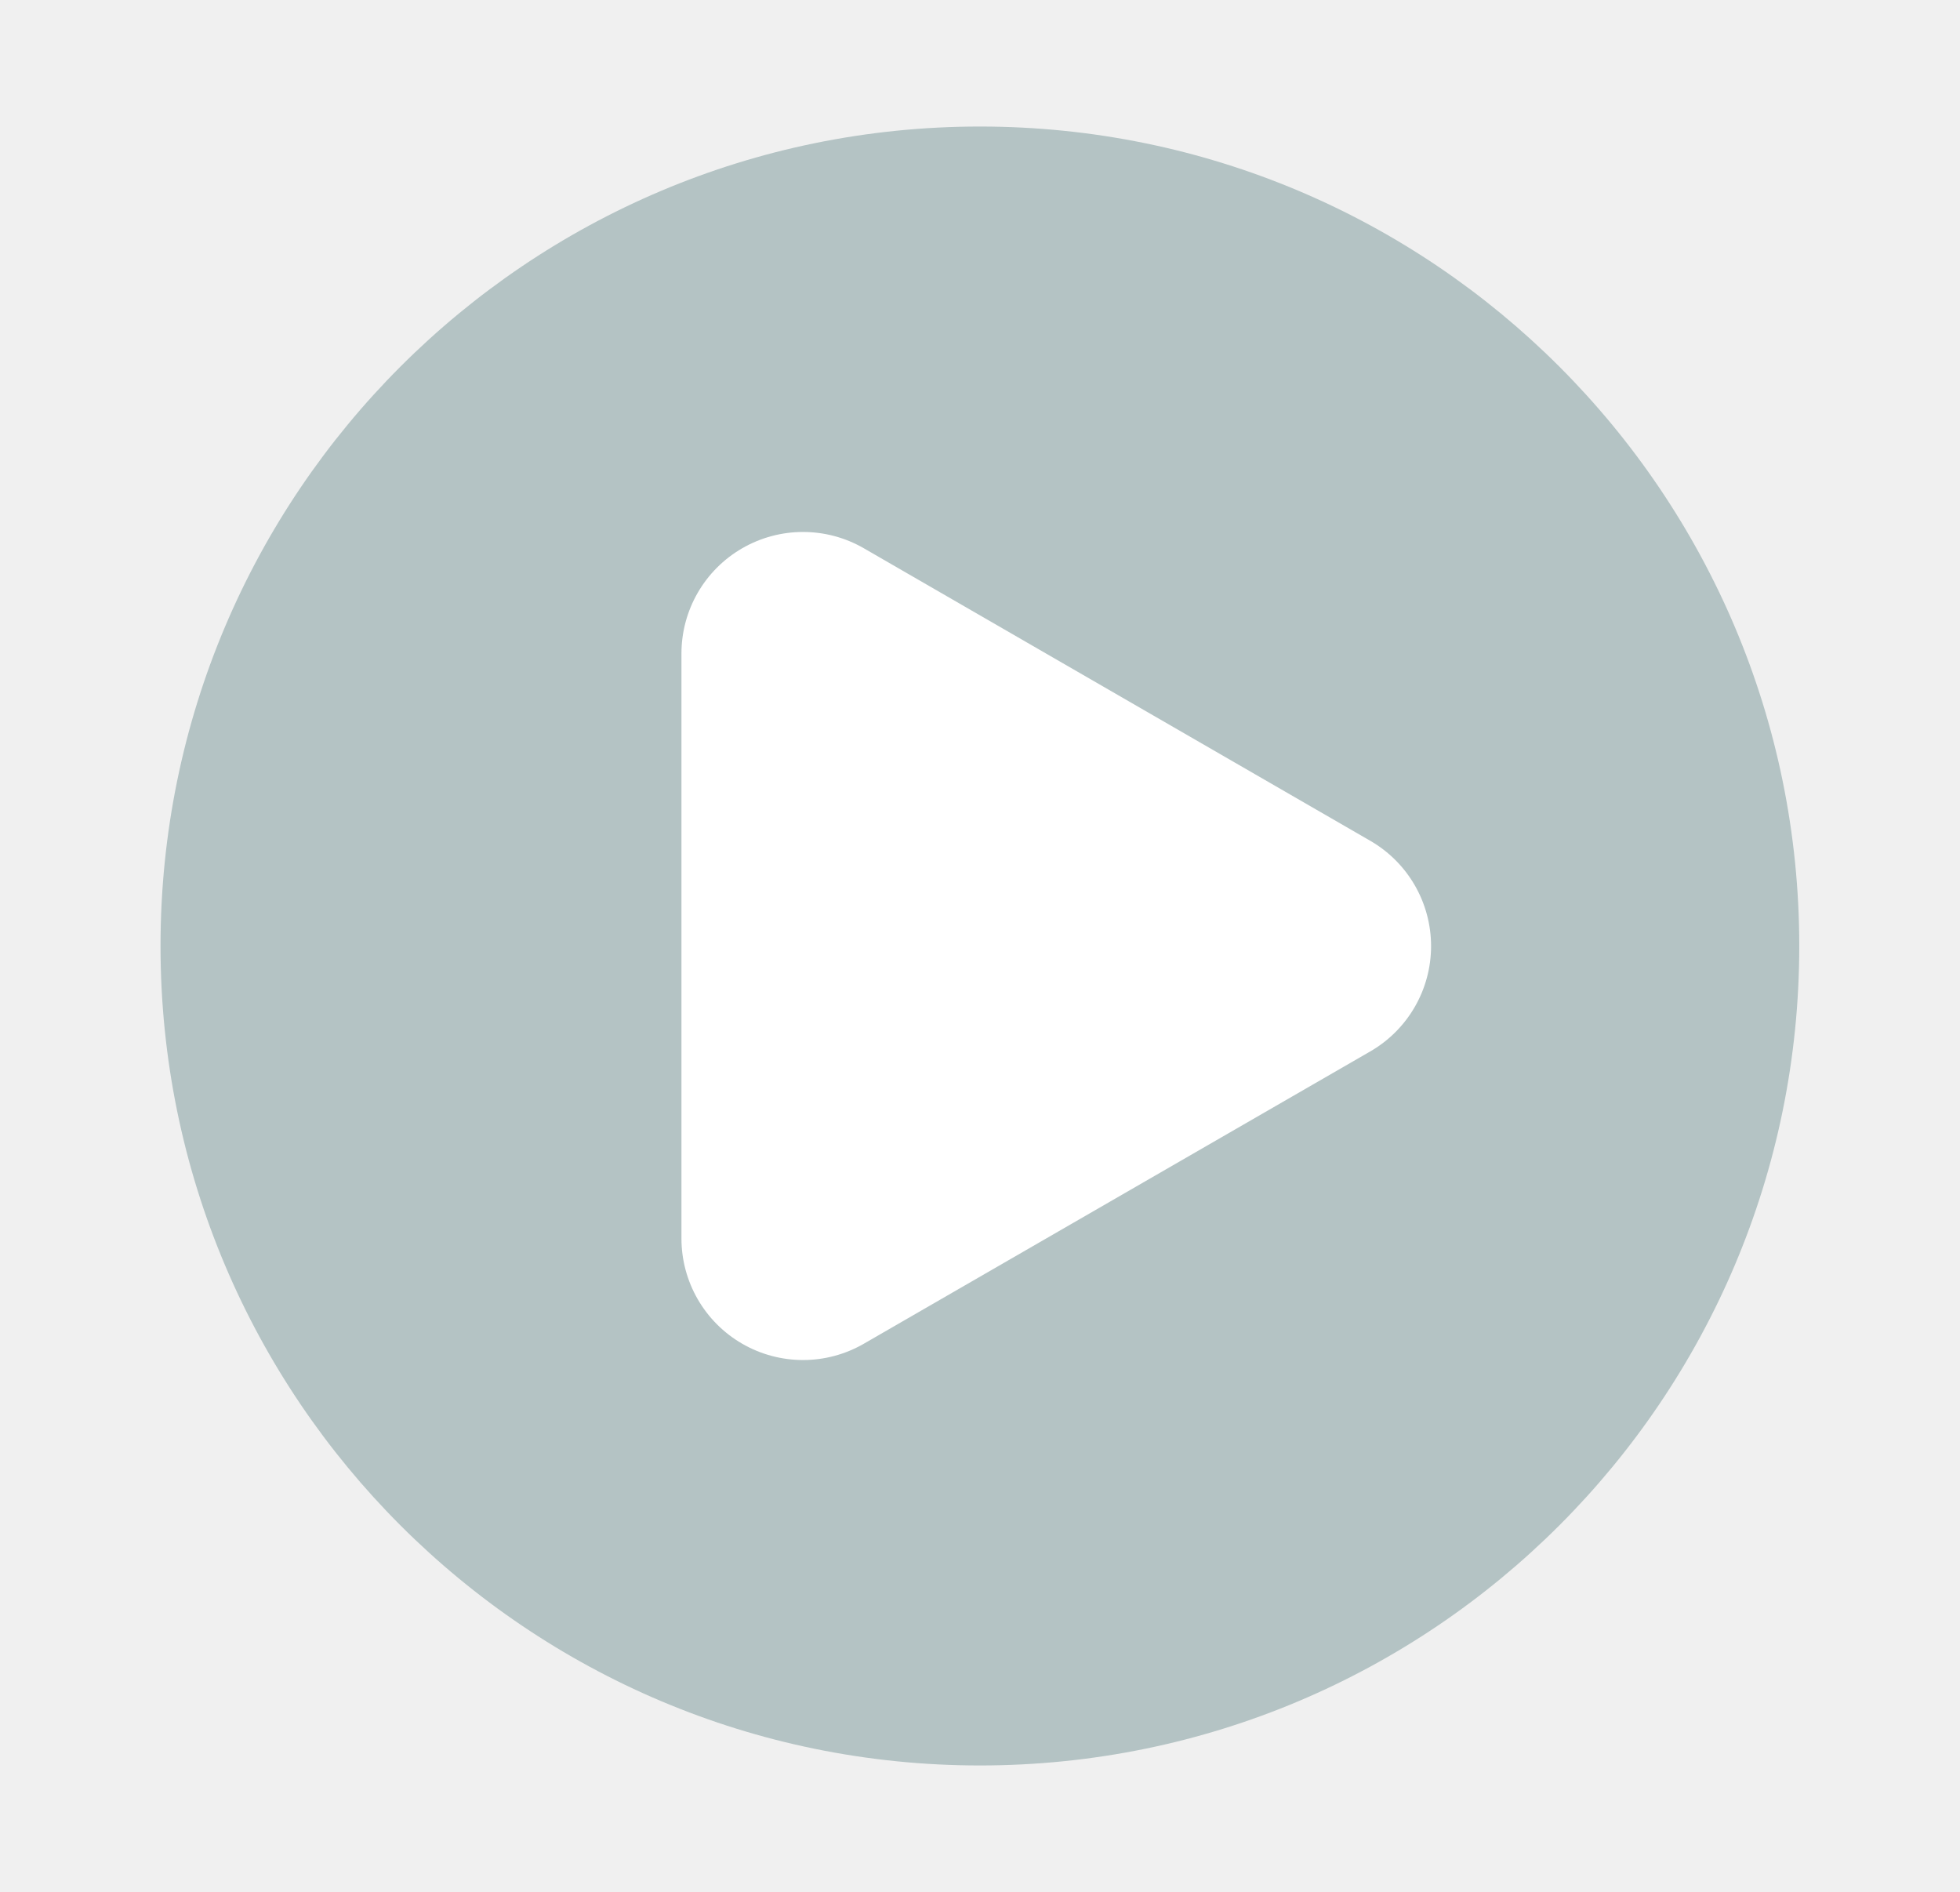
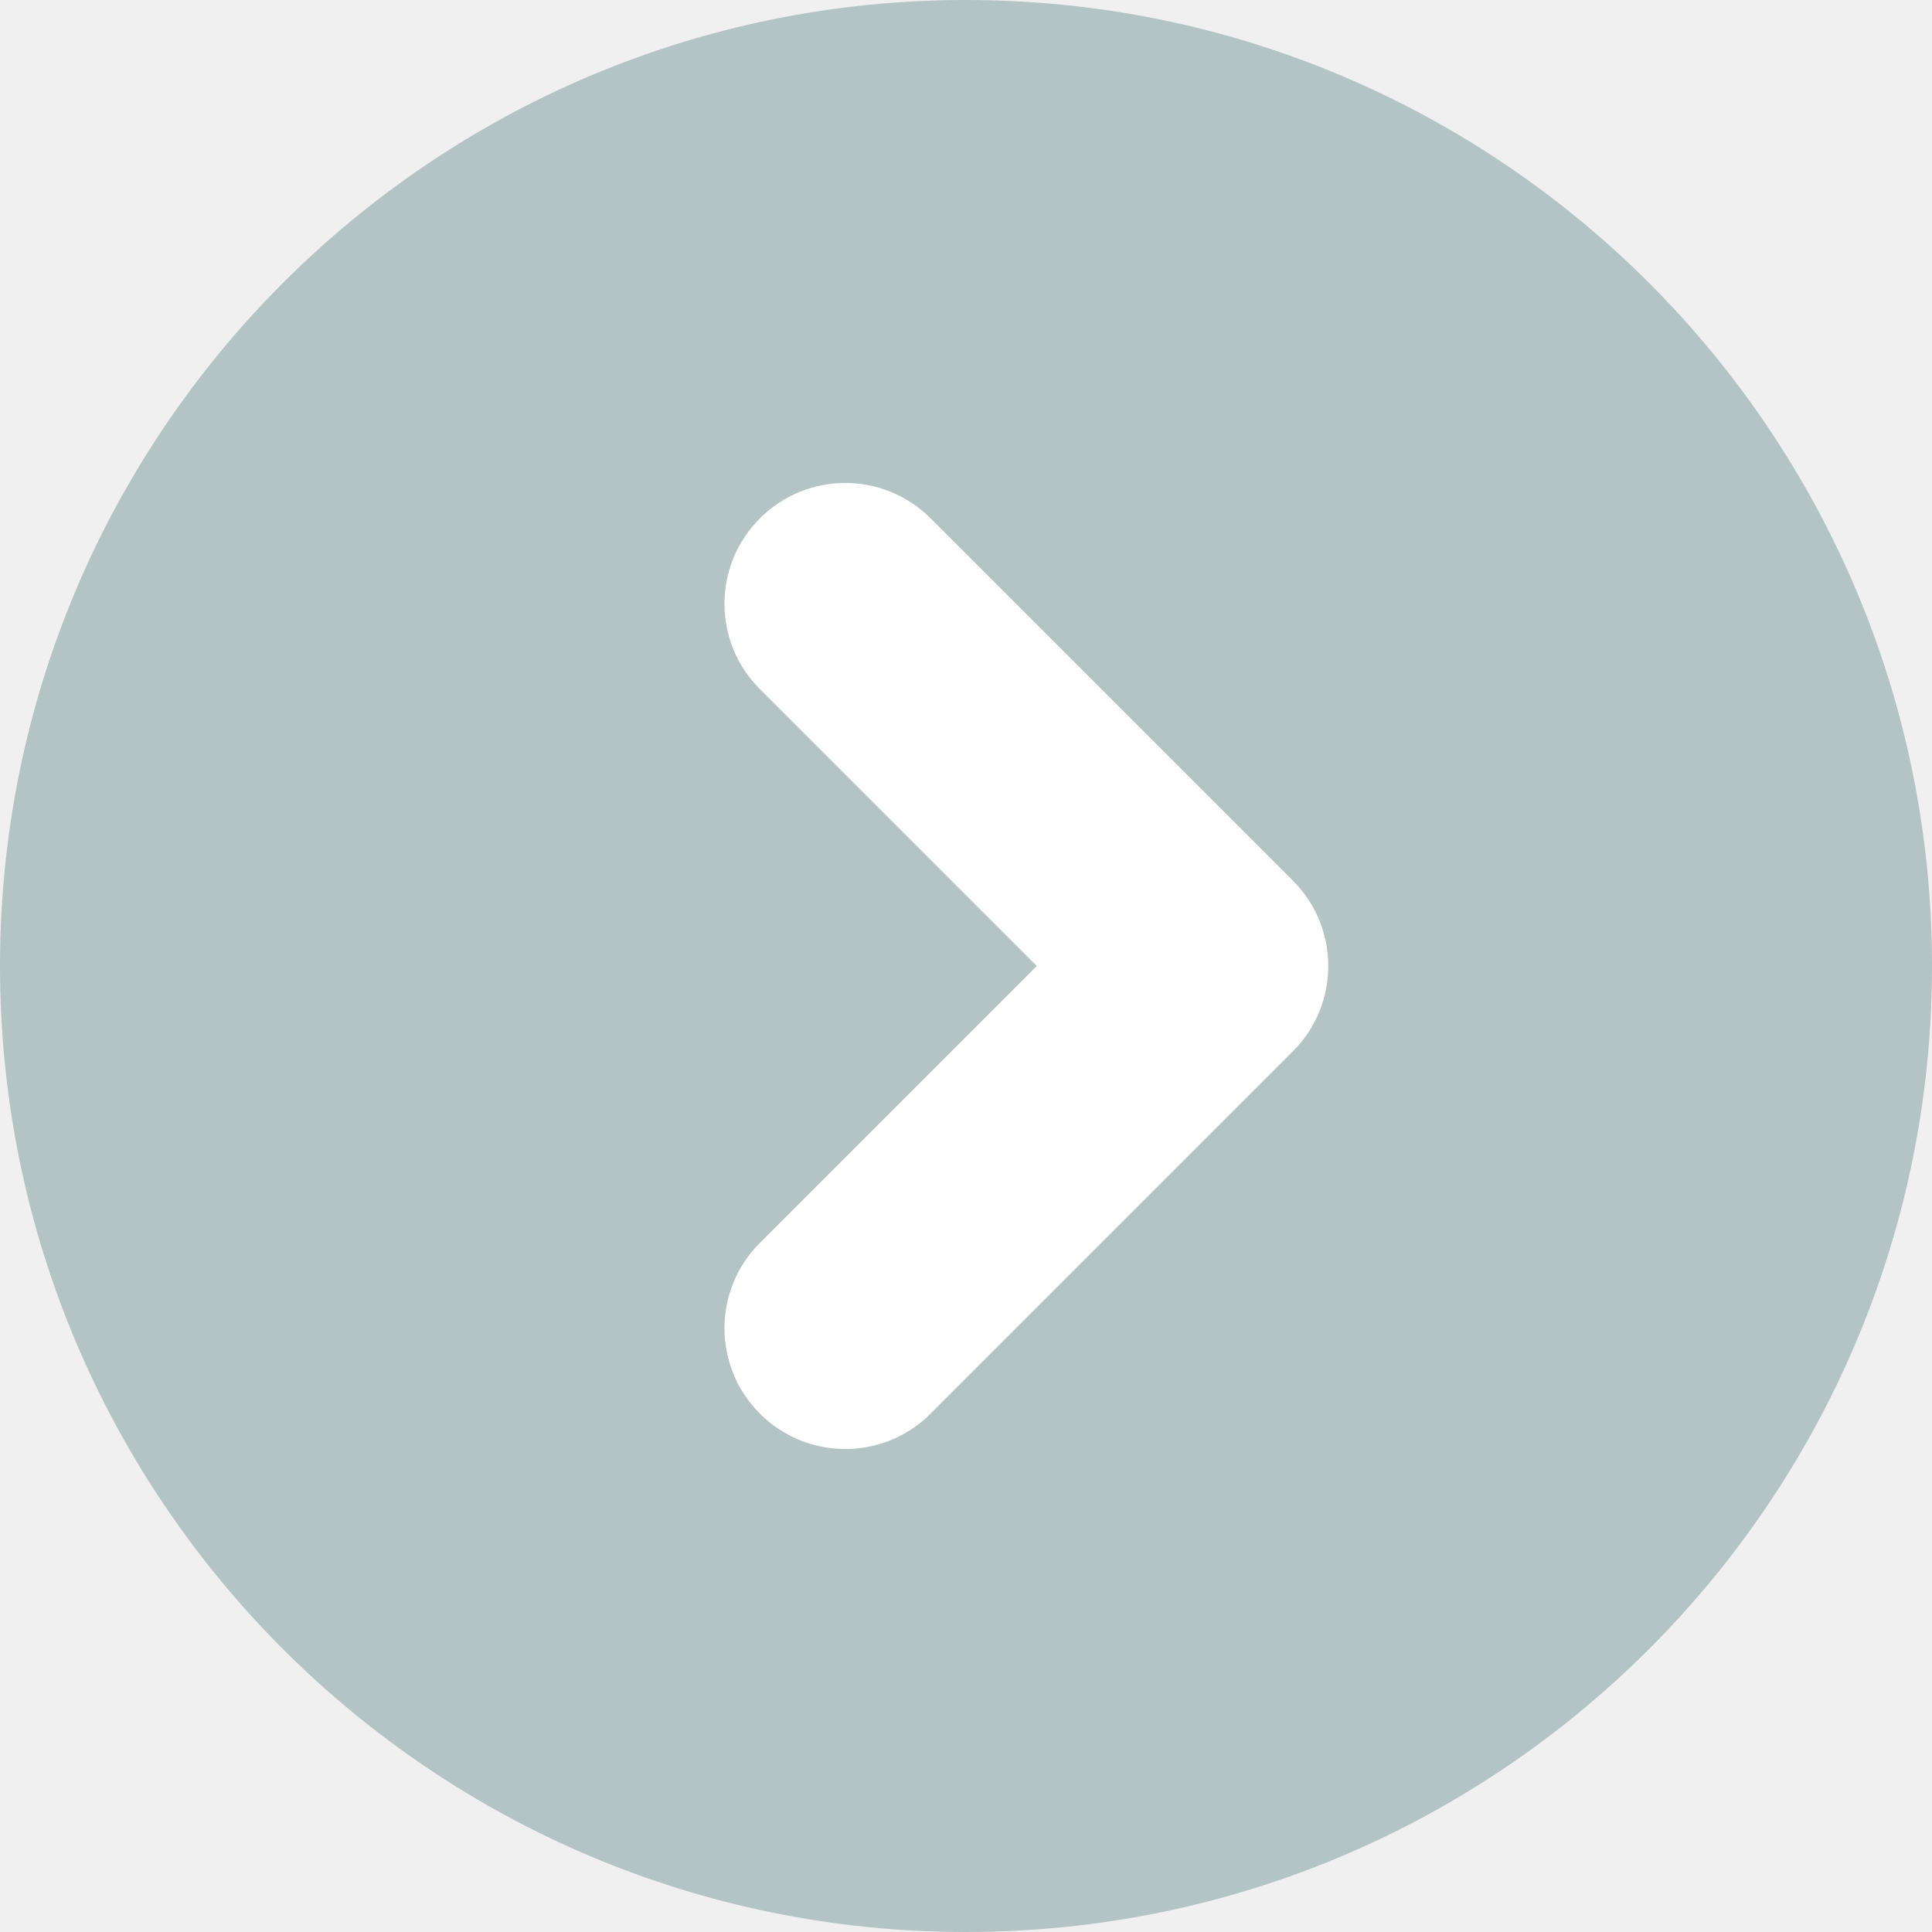
- <svg xmlns="http://www.w3.org/2000/svg" id="Layer_1" data-name="Layer 1" viewBox="0 0 91.09 87.92">
-   <defs>
-     <style>.cls-1{fill:#b4c3c4;}.cls-2{fill:#fff;}</style>
-   </defs>
-   <circle class="cls-1" cx="45.54" cy="43.96" r="38.08" />
-   <path class="cls-2" d="M63.68,39.07,40.15,25.48a5.65,5.65,0,0,0-8.48,4.89V57.55a5.65,5.65,0,0,0,8.48,4.89L63.68,48.86A5.65,5.65,0,0,0,63.68,39.07Z" />
+ <svg xmlns="http://www.w3.org/2000/svg" viewBox="0 0 16 16" fill="none">
+   <circle cx="8" cy="8" r="8" fill="#B4C3C4" />
+   <path d="M10 8L10.707 8.707C11.098 8.317 11.098 7.683 10.707 7.293L10 8ZM6.293 10.293C5.902 10.683 5.902 11.317 6.293 11.707C6.683 12.098 7.317 12.098 7.707 11.707L6.293 10.293ZM7.707 4.293C7.317 3.902 6.683 3.902 6.293 4.293C5.902 4.683 5.902 5.317 6.293 5.707L7.707 4.293ZM9.293 7.293L6.293 10.293L7.707 11.707L10.707 8.707L9.293 7.293ZM6.293 5.707L9.293 8.707L10.707 7.293L7.707 4.293L6.293 5.707Z" fill="white" />
</svg>
